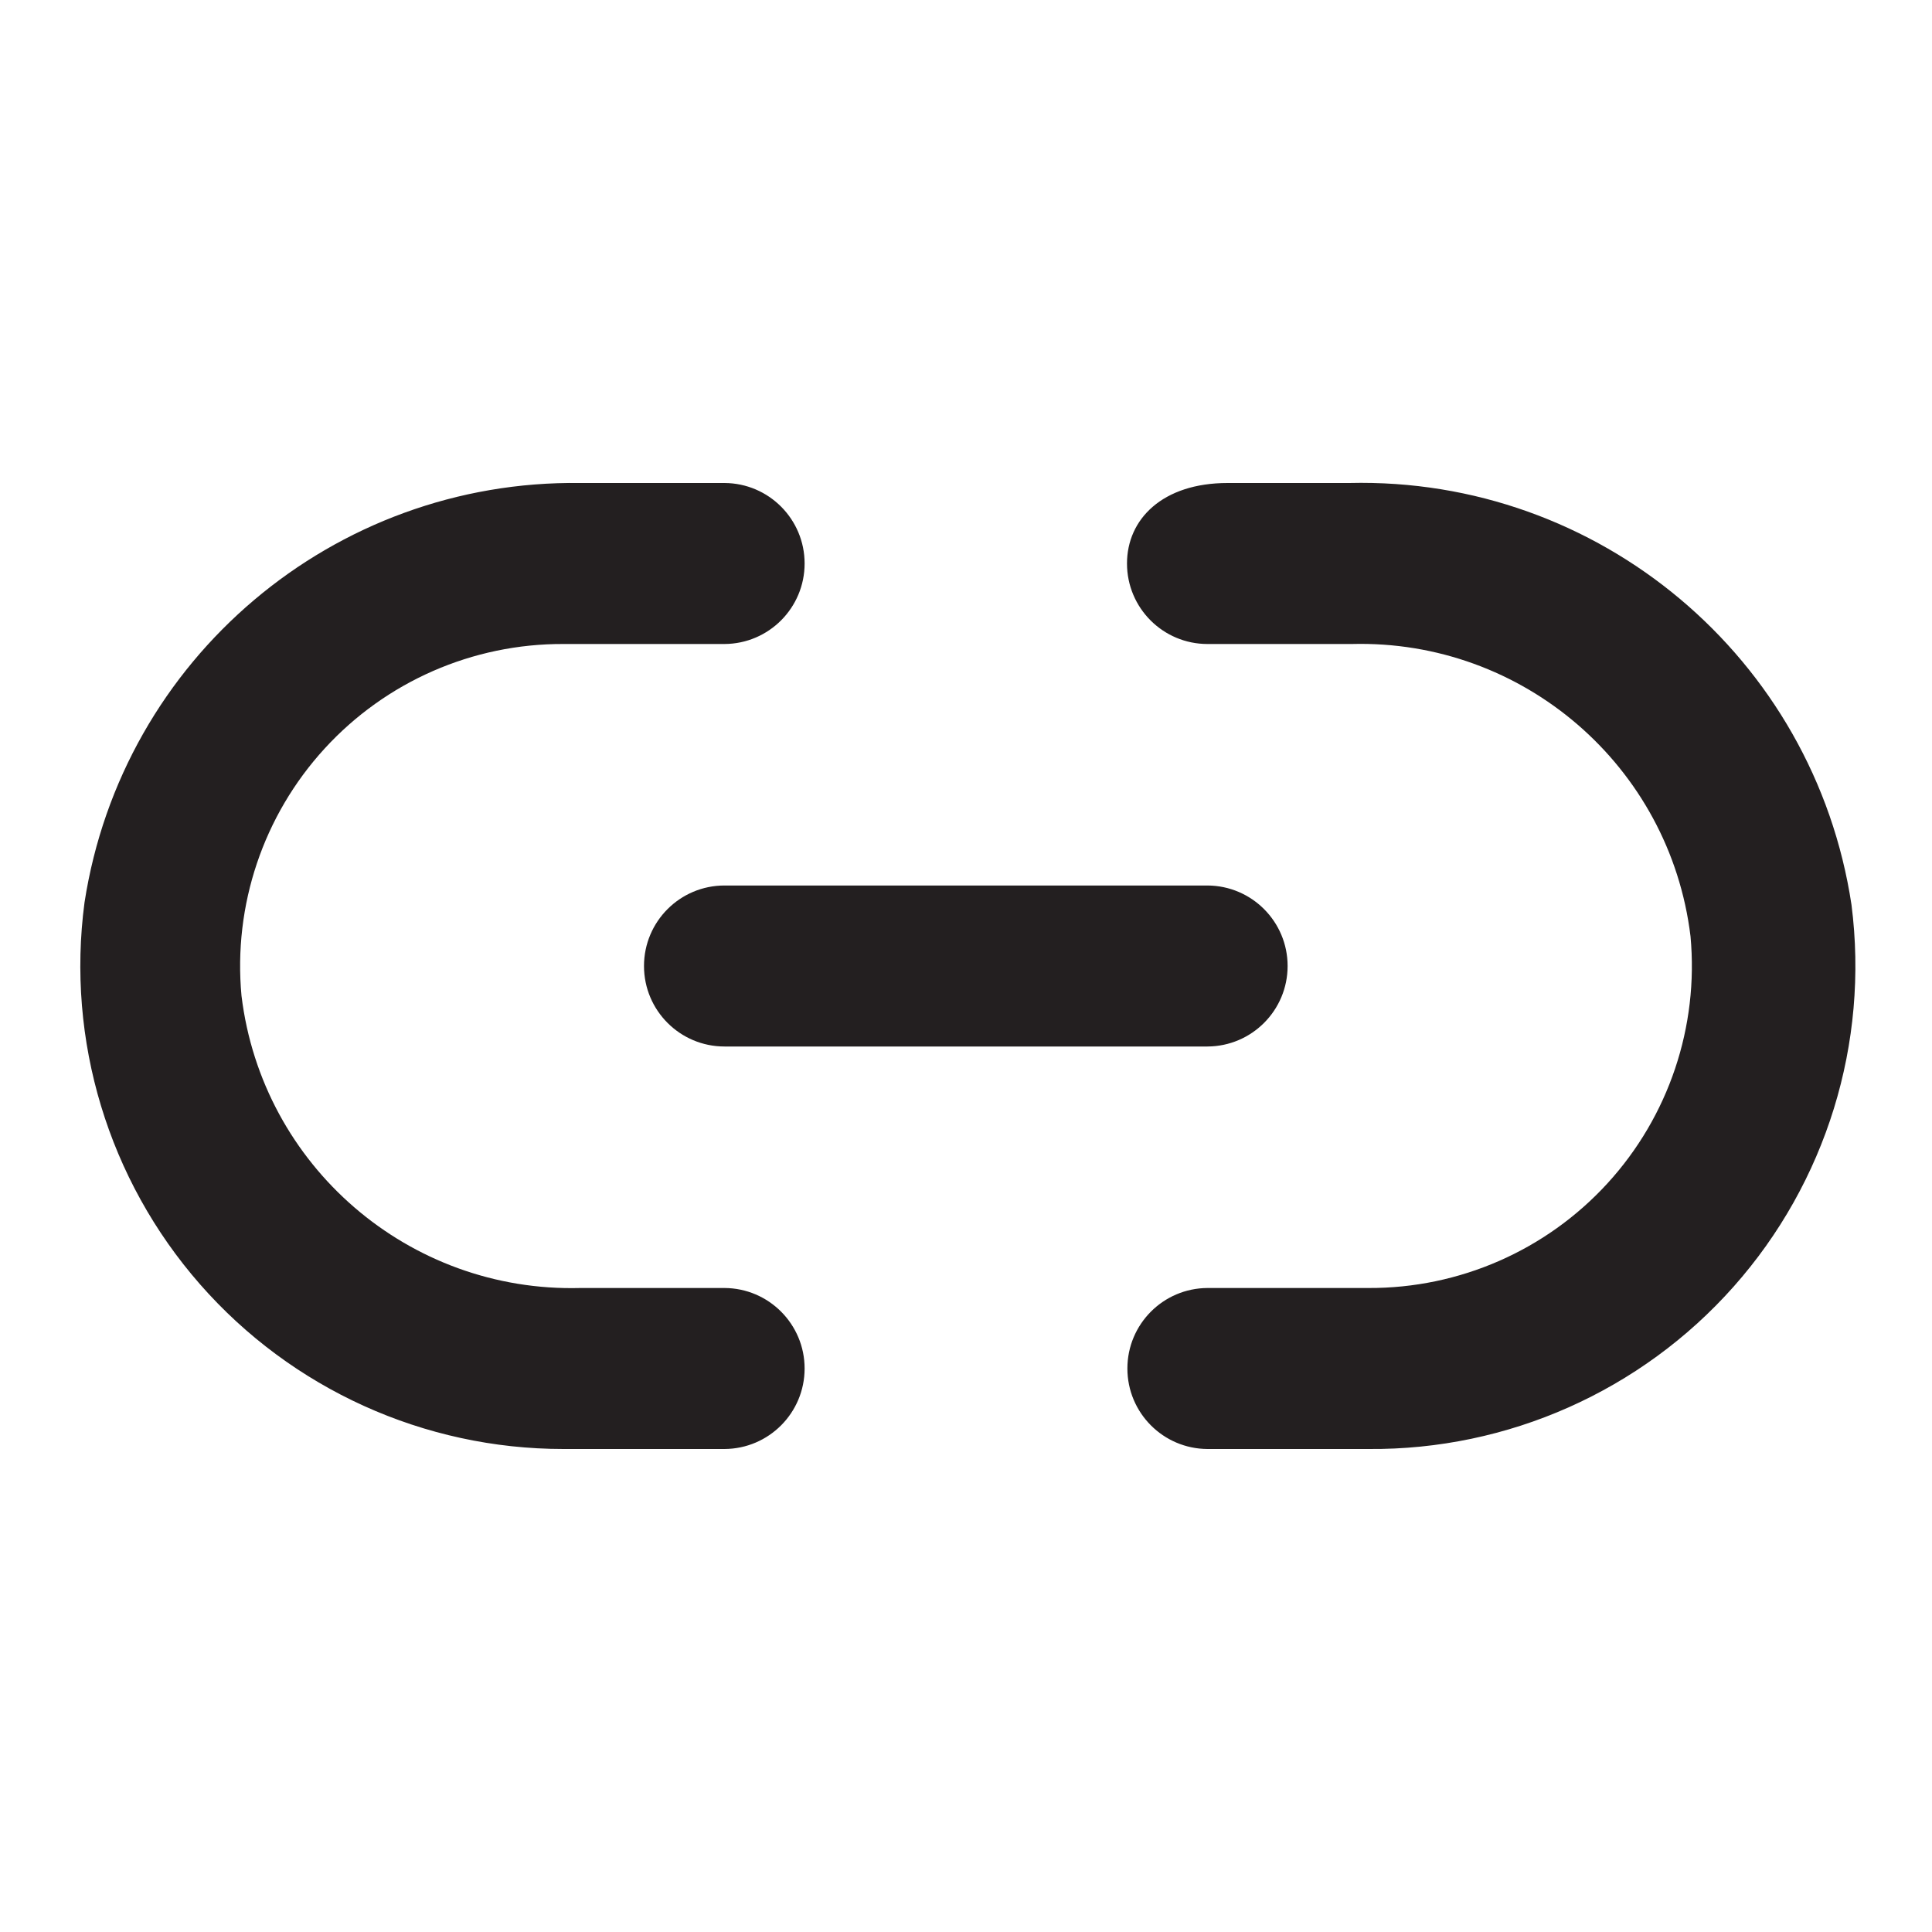
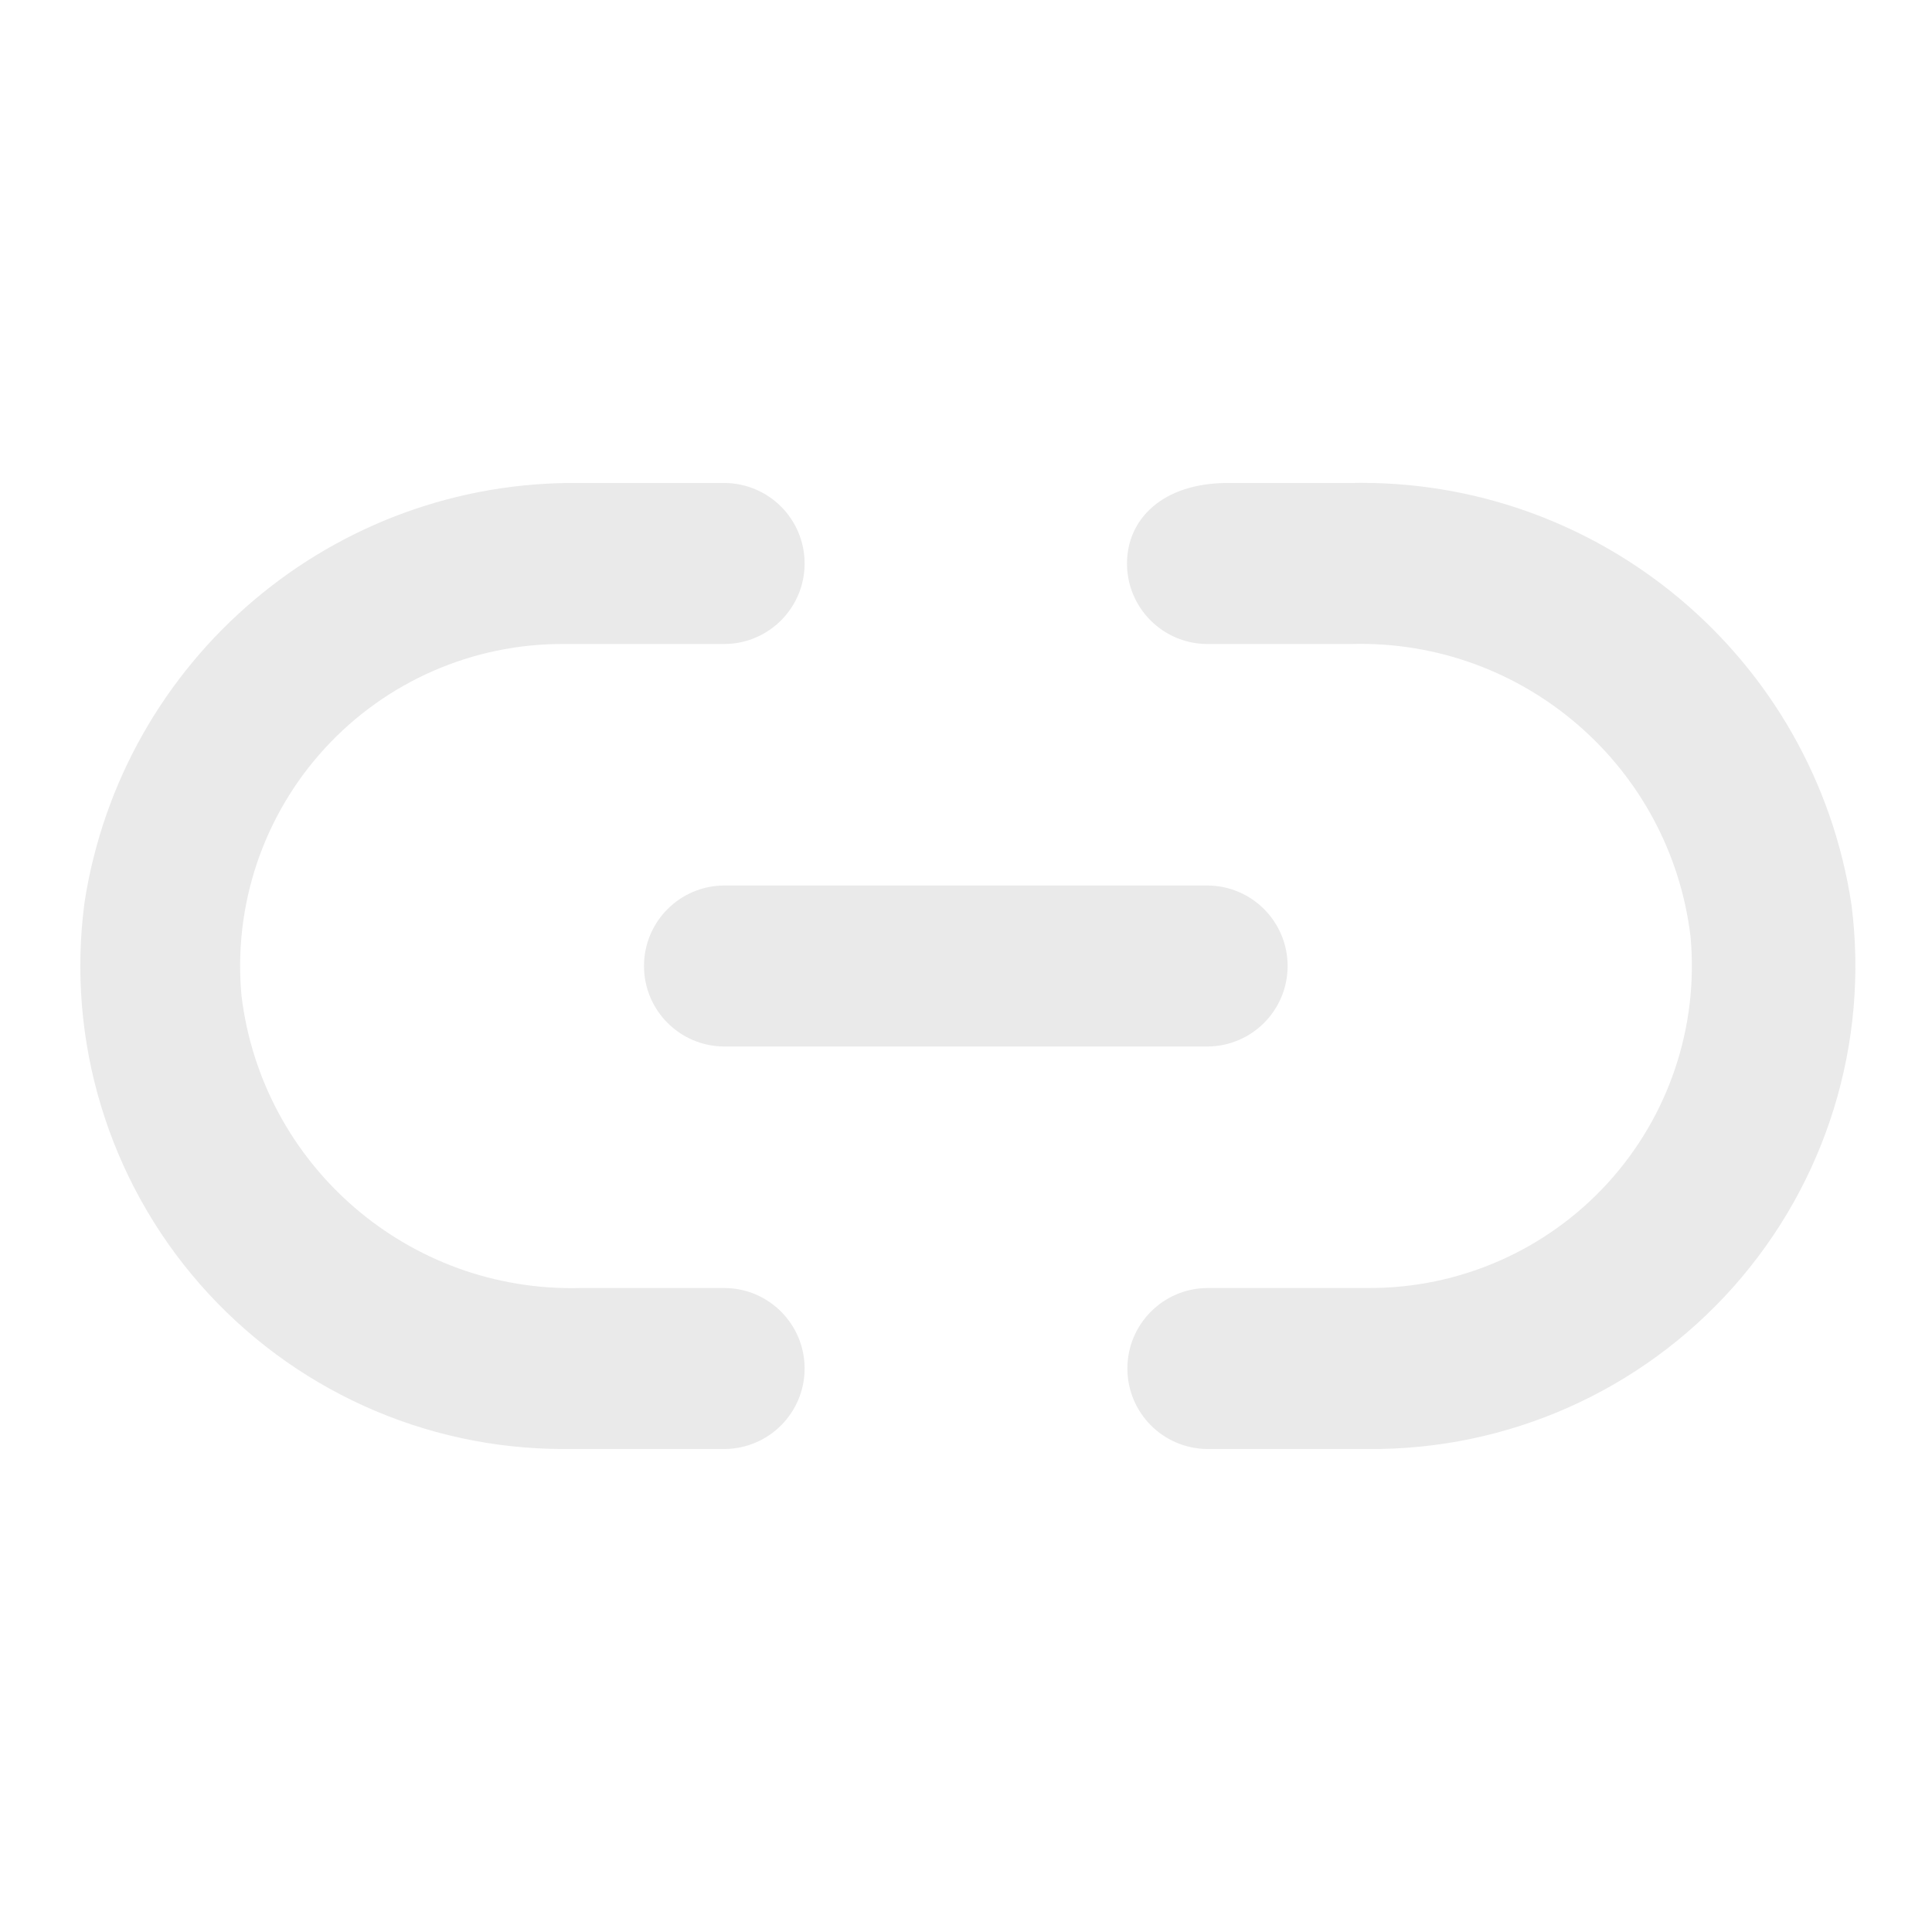
<svg xmlns="http://www.w3.org/2000/svg" t="1626130080424" class="icon" viewBox="0 0 1024 1024" version="1.1" p-id="6421" width="200" height="200">
  <defs>
    <style type="text/css" />
  </defs>
-   <path d="M341.333 512a42.667 42.667 0 0 0 42.667 42.667h256a42.667 42.667 0 0 0 0-85.333H384a42.667 42.667 0 0 0-42.667 42.667z" fill="#231F20" p-id="6422" />
-   <path d="M384 682.667H307.627A176.213 176.213 0 0 1 128 527.787 170.667 170.667 0 0 1 298.667 341.333h85.333a42.667 42.667 0 0 0 0-85.333H307.627a262.4 262.4 0 0 0-262.827 222.293A256 256 0 0 0 298.667 768h85.333a42.667 42.667 0 0 0 0-85.333zM981.333 479.573A262.827 262.827 0 0 0 715.093 256h-64.427C616.107 256 597.333 275.2 597.333 298.667a42.667 42.667 0 0 0 42.667 42.667h76.373A176.213 176.213 0 0 1 896 496.213 170.667 170.667 0 0 1 725.333 682.667h-85.333a42.667 42.667 0 0 0 0 85.333h85.333a256 256 0 0 0 256-288.427z" fill="#231F20" p-id="6423" />
+   <path d="M341.333 512a42.667 42.667 0 0 0 42.667 42.667h256a42.667 42.667 0 0 0 0-85.333H384a42.667 42.667 0 0 0-42.667 42.667z" fill="#EAEAEA" p-id="6422" />
+   <path d="M384 682.667H307.627A176.213 176.213 0 0 1 128 527.787 170.667 170.667 0 0 1 298.667 341.333h85.333a42.667 42.667 0 0 0 0-85.333H307.627a262.4 262.4 0 0 0-262.827 222.293A256 256 0 0 0 298.667 768h85.333a42.667 42.667 0 0 0 0-85.333zM981.333 479.573A262.827 262.827 0 0 0 715.093 256h-64.427C616.107 256 597.333 275.2 597.333 298.667a42.667 42.667 0 0 0 42.667 42.667h76.373A176.213 176.213 0 0 1 896 496.213 170.667 170.667 0 0 1 725.333 682.667h-85.333a42.667 42.667 0 0 0 0 85.333h85.333a256 256 0 0 0 256-288.427z" fill="#EAEAEA" p-id="6423" />
</svg>
